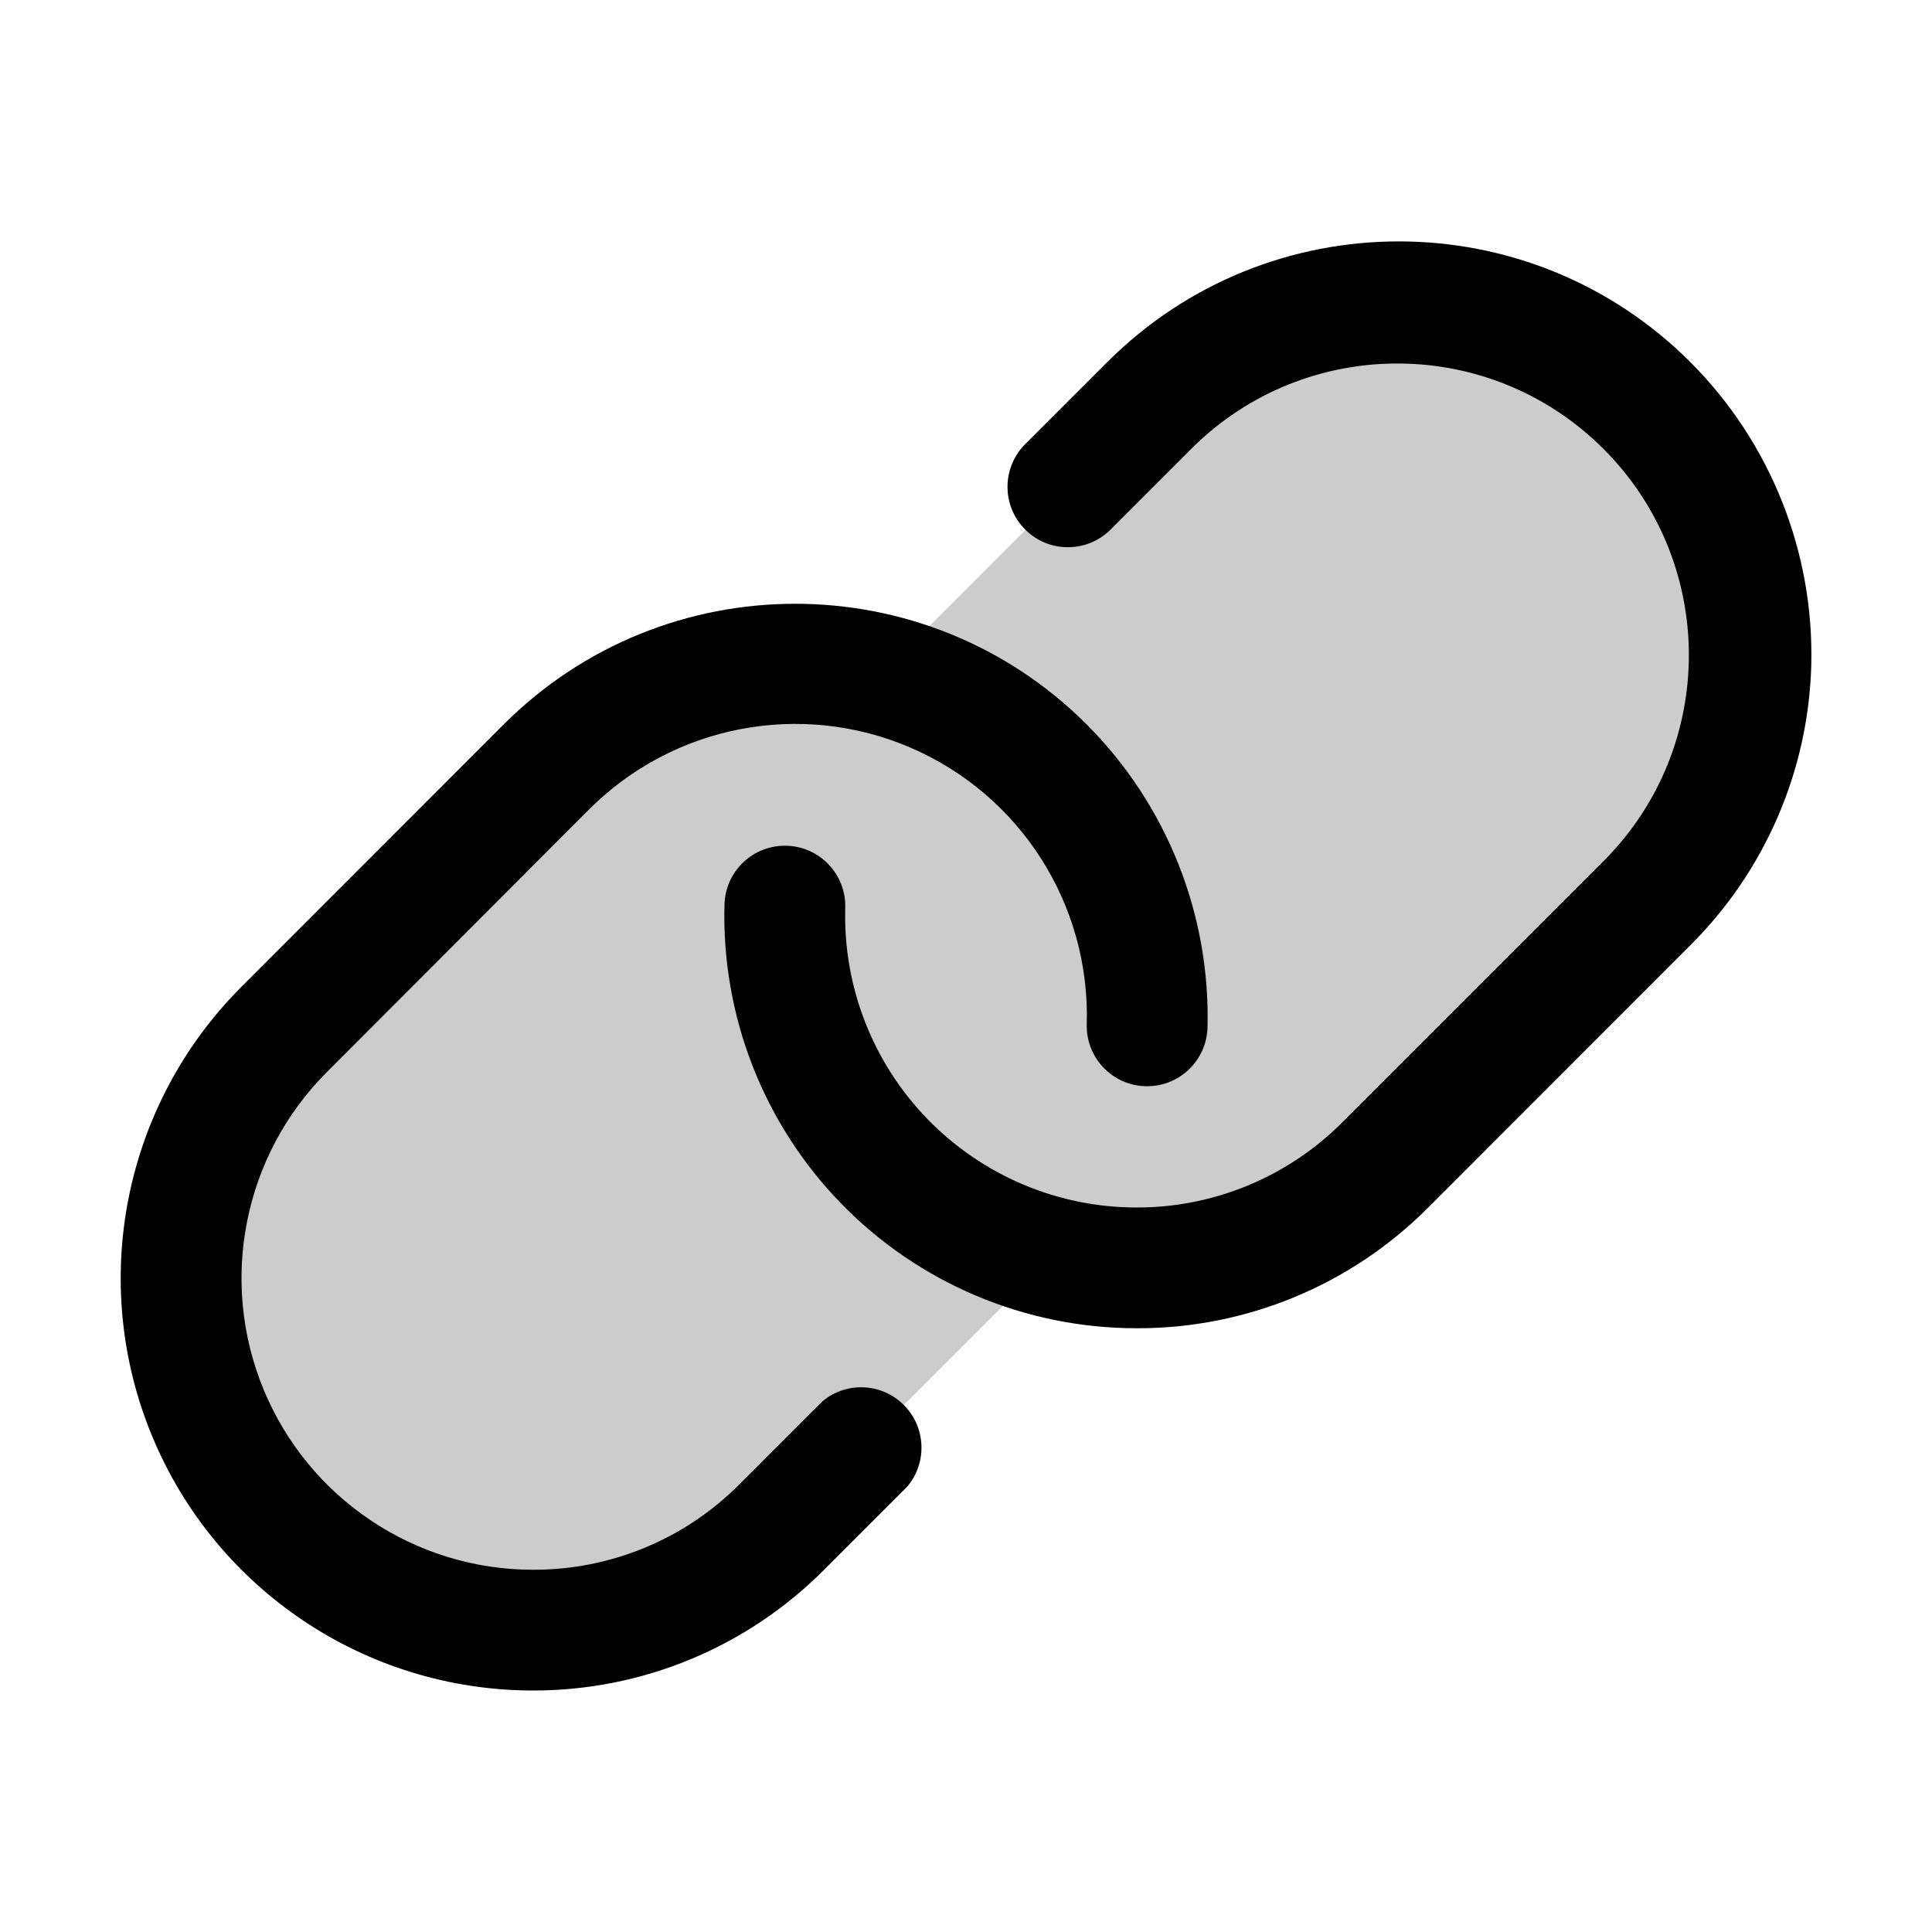
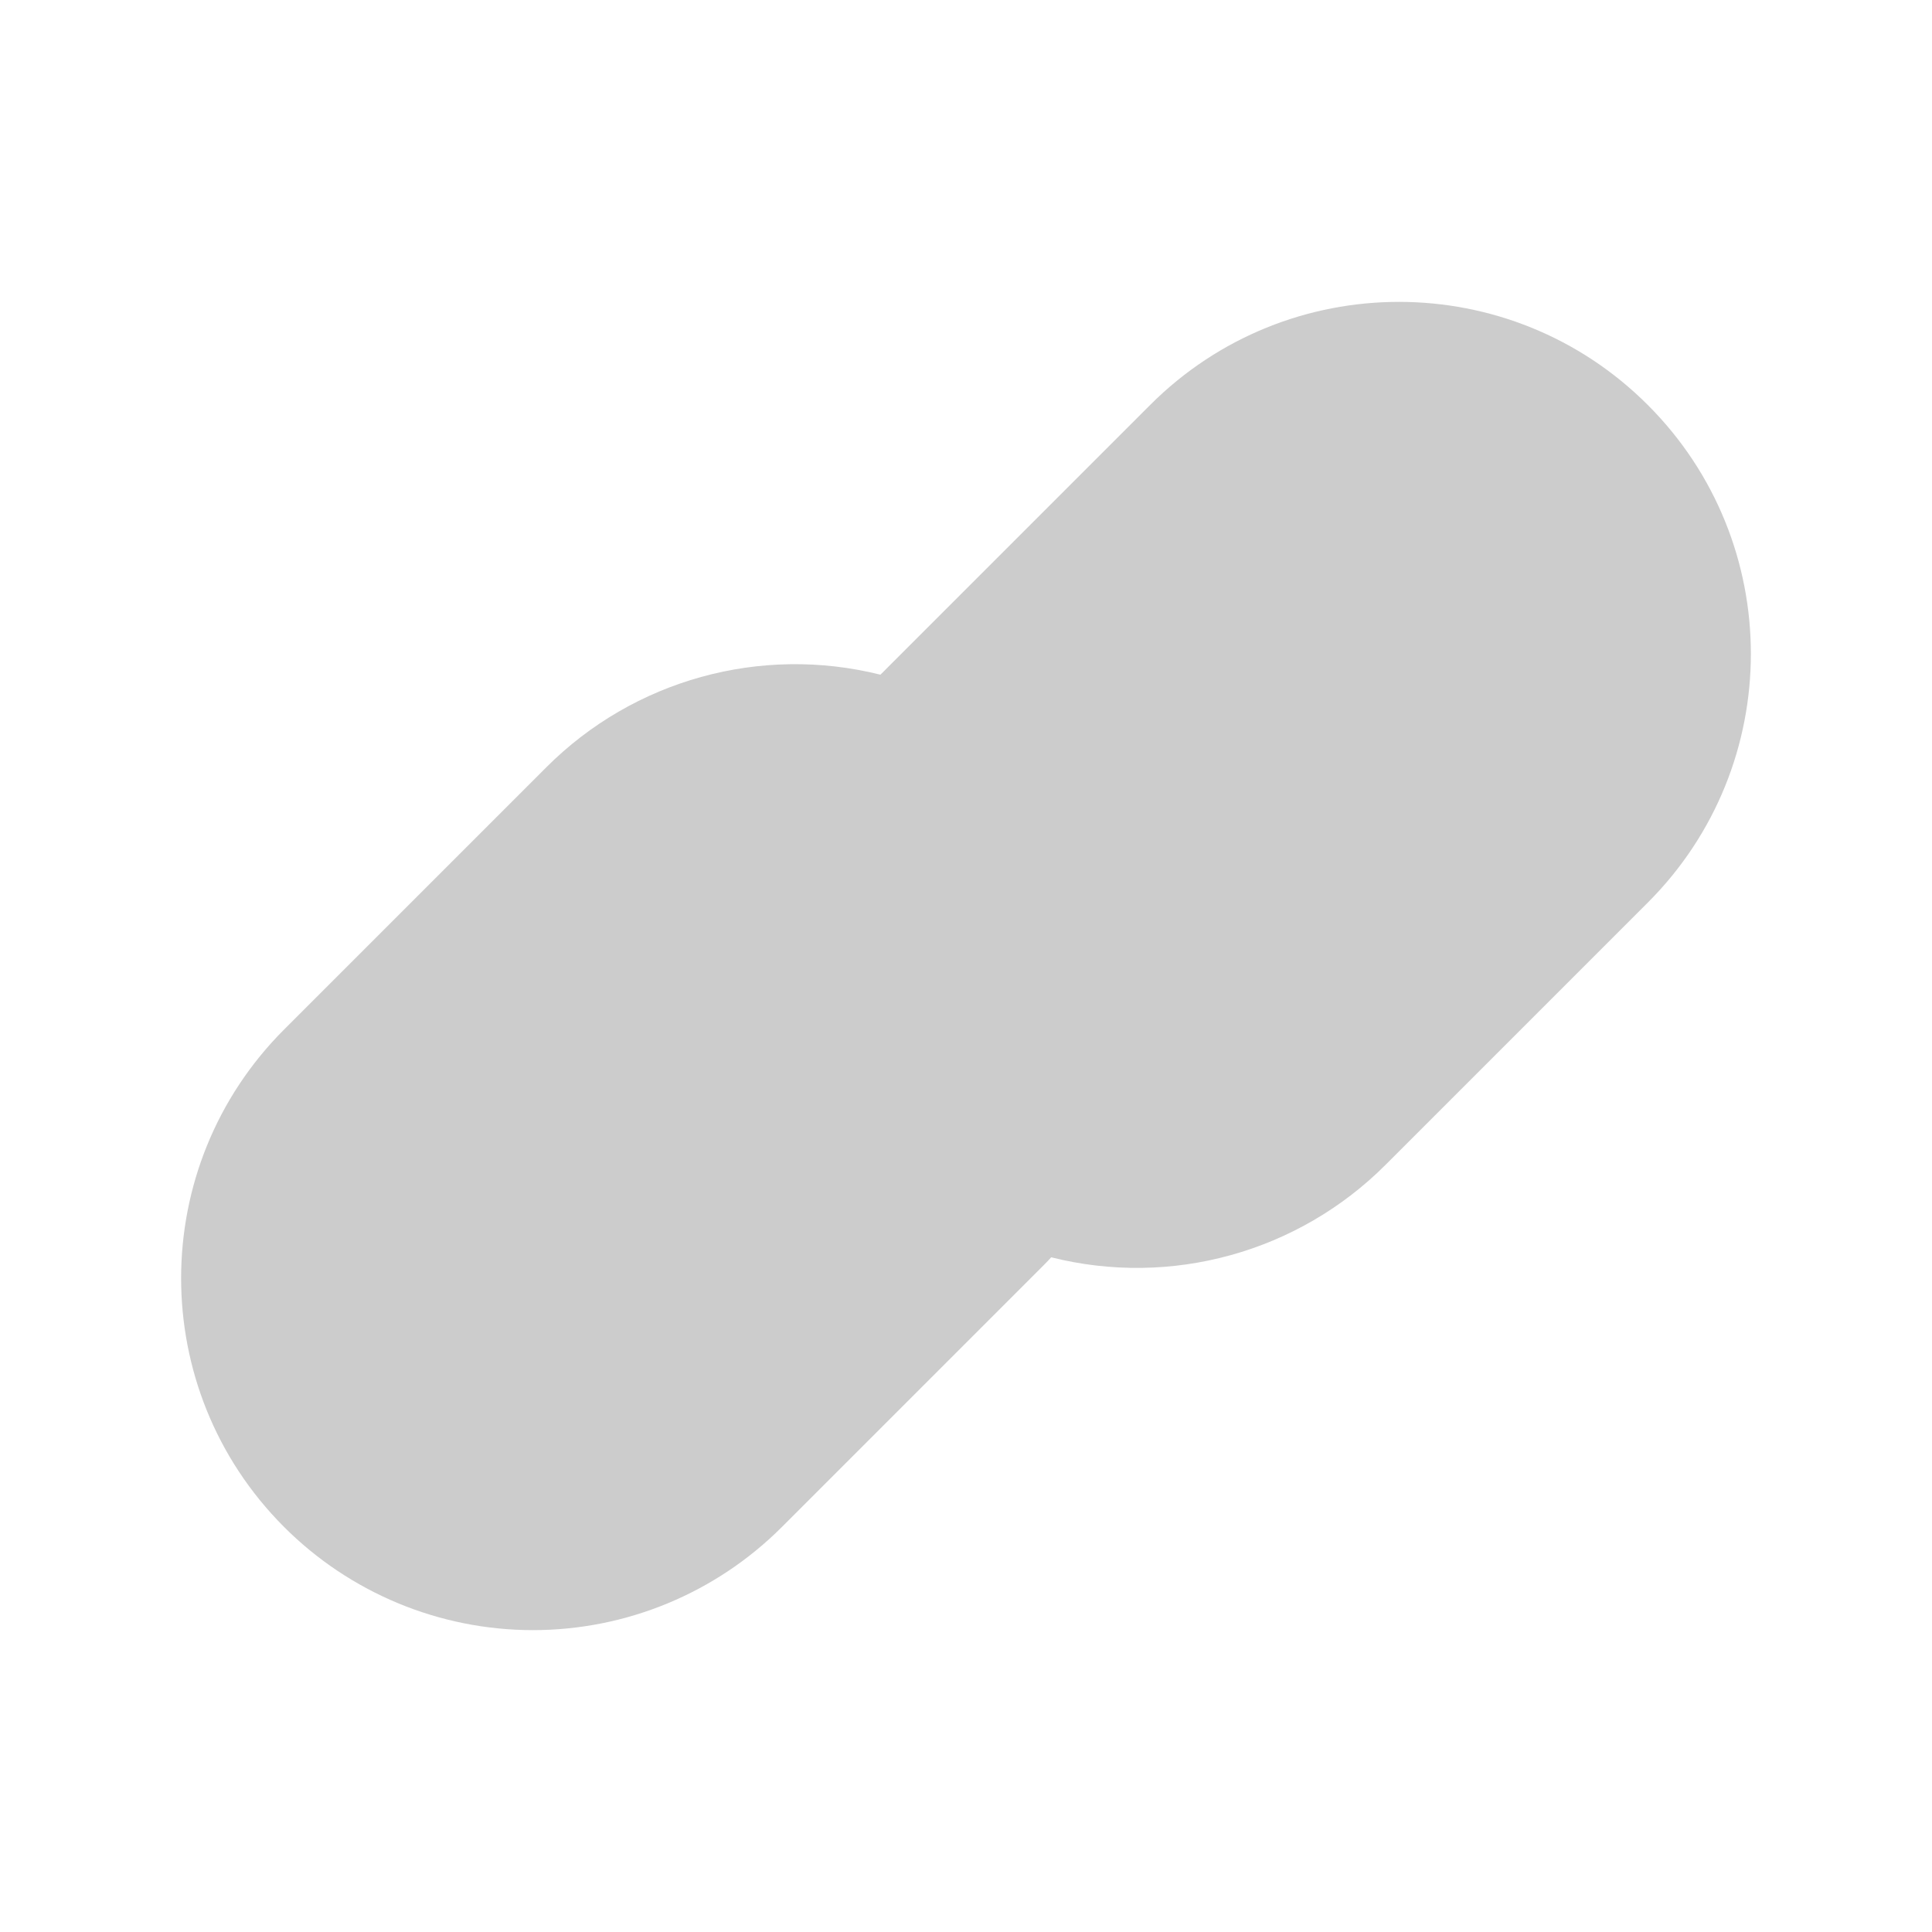
- <svg xmlns="http://www.w3.org/2000/svg" width="32" height="32" fill="#000000" viewBox="0 0 256 256">
-   <path d="M218.34,119.6,183.6,154.34a46.58,46.58,0,0,1-44.31,12.26c-.31.34-.62.67-.95,1L103.6,202.34A46.63,46.63,0,1,1,37.66,136.4L72.4,101.66A46.6,46.6,0,0,1,116.71,89.4c.31-.34.62-.67,1-1L152.4,53.66a46.63,46.63,0,0,1,65.94,65.94Z" opacity="0.2" />
-   <path d="M240,88.23a54.43,54.43,0,0,1-16,37L189.25,160a54.27,54.27,0,0,1-38.63,16h-.05A54.63,54.63,0,0,1,96,119.84a8,8,0,0,1,16,.45A38.62,38.62,0,0,0,150.58,160h0a38.39,38.39,0,0,0,27.31-11.31l34.75-34.75a38.63,38.63,0,0,0-54.63-54.63l-11,11A8,8,0,0,1,135.7,59l11-11A54.65,54.65,0,0,1,224,48,54.86,54.86,0,0,1,240,88.23ZM109,185.66l-11,11A38.41,38.41,0,0,1,70.6,208h0a38.63,38.63,0,0,1-27.29-65.94L78,107.31A38.63,38.63,0,0,1,144,135.71a8,8,0,0,0,7.78,8.22H152a8,8,0,0,0,8-7.78A54.86,54.86,0,0,0,144,96a54.65,54.65,0,0,0-77.27,0L32,130.75A54.62,54.62,0,0,0,70.56,224h0a54.28,54.28,0,0,0,38.64-16l11-11A8,8,0,0,0,109,185.66Z" />
+ <svg xmlns="http://www.w3.org/2000/svg" viewBox="0 0 256 256" style="">
+   <path width="256" height="256" fill="none" d="M0 0 L256 0 L256 256 L0 256 Z" class="WSWUlzNe_0" />
+   <path d="M218.34,53.66h0a46.62,46.62,0,0,0-65.94,0L117.66,88.4c-.33.33-.64.66-1,1A46.6,46.6,0,0,0,72.4,101.66L37.66,136.4a46.63,46.63,0,0,0-.06,65.89h0a46.63,46.63,0,0,0,66,.05l34.74-34.74c.33-.33.64-.66.95-1a46.58,46.58,0,0,0,44.31-12.26l34.74-34.74A46.62,46.62,0,0,0,218.34,53.66Z" opacity="0.2" class="WSWUlzNe_1" />
+   <path d="M141.38,64.68l11-11a46.62,46.62,0,0,1,65.94,0h0a46.62,46.62,0,0,1,0,65.94L193.94,144,183.6,154.34a46.63,46.63,0,0,1-66-.05h0A46.48,46.48,0,0,1,104,120.06" fill="none" stroke="currentColor" stroke-linecap="round" stroke-linejoin="round" stroke-width="16" class="WSWUlzNe_2" />
+   <path d="M114.62,191.32l-11,11a46.63,46.63,0,0,1-66-.05h0a46.63,46.63,0,0,1,.06-65.89L72.4,101.66a46.62,46.62,0,0,1,65.94,0h0A46.45,46.45,0,0,1,152,135.94" fill="none" stroke="currentColor" stroke-linecap="round" stroke-linejoin="round" stroke-width="16" class="WSWUlzNe_3" />
+   <style data-made-with="vivus-instant">.WSWUlzNe_0{stroke-dasharray:1024 1026;stroke-dashoffset:1025;animation:WSWUlzNe_draw_0 7200ms linear 0ms infinite,WSWUlzNe_fade 7200ms linear 0ms infinite;}.WSWUlzNe_1{stroke-dasharray:589 591;stroke-dashoffset:590;animation:WSWUlzNe_draw_1 7200ms linear 0ms infinite,WSWUlzNe_fade 7200ms linear 0ms infinite;}.WSWUlzNe_2{stroke-dasharray:323 325;stroke-dashoffset:324;animation:WSWUlzNe_draw_2 7200ms linear 0ms infinite,WSWUlzNe_fade 7200ms linear 0ms infinite;}.WSWUlzNe_3{stroke-dasharray:323 325;stroke-dashoffset:324;animation:WSWUlzNe_draw_3 7200ms linear 0ms infinite,WSWUlzNe_fade 7200ms linear 0ms infinite;}@keyframes WSWUlzNe_draw{100%{stroke-dashoffset:0;}}@keyframes WSWUlzNe_fade{0%{stroke-opacity:1;}94.444%{stroke-opacity:1;}100%{stroke-opacity:0;}}@keyframes WSWUlzNe_draw_0{11.111%{stroke-dashoffset: 1025}38.889%{ stroke-dashoffset: 0;}100%{ stroke-dashoffset: 0;}}@keyframes WSWUlzNe_draw_1{15.741%{stroke-dashoffset: 590}43.519%{ stroke-dashoffset: 0;}100%{ stroke-dashoffset: 0;}}@keyframes WSWUlzNe_draw_2{20.37%{stroke-dashoffset: 324}48.148%{ stroke-dashoffset: 0;}100%{ stroke-dashoffset: 0;}}@keyframes WSWUlzNe_draw_3{25%{stroke-dashoffset: 324}52.778%{ stroke-dashoffset: 0;}100%{ stroke-dashoffset: 0;}}</style>
</svg>
